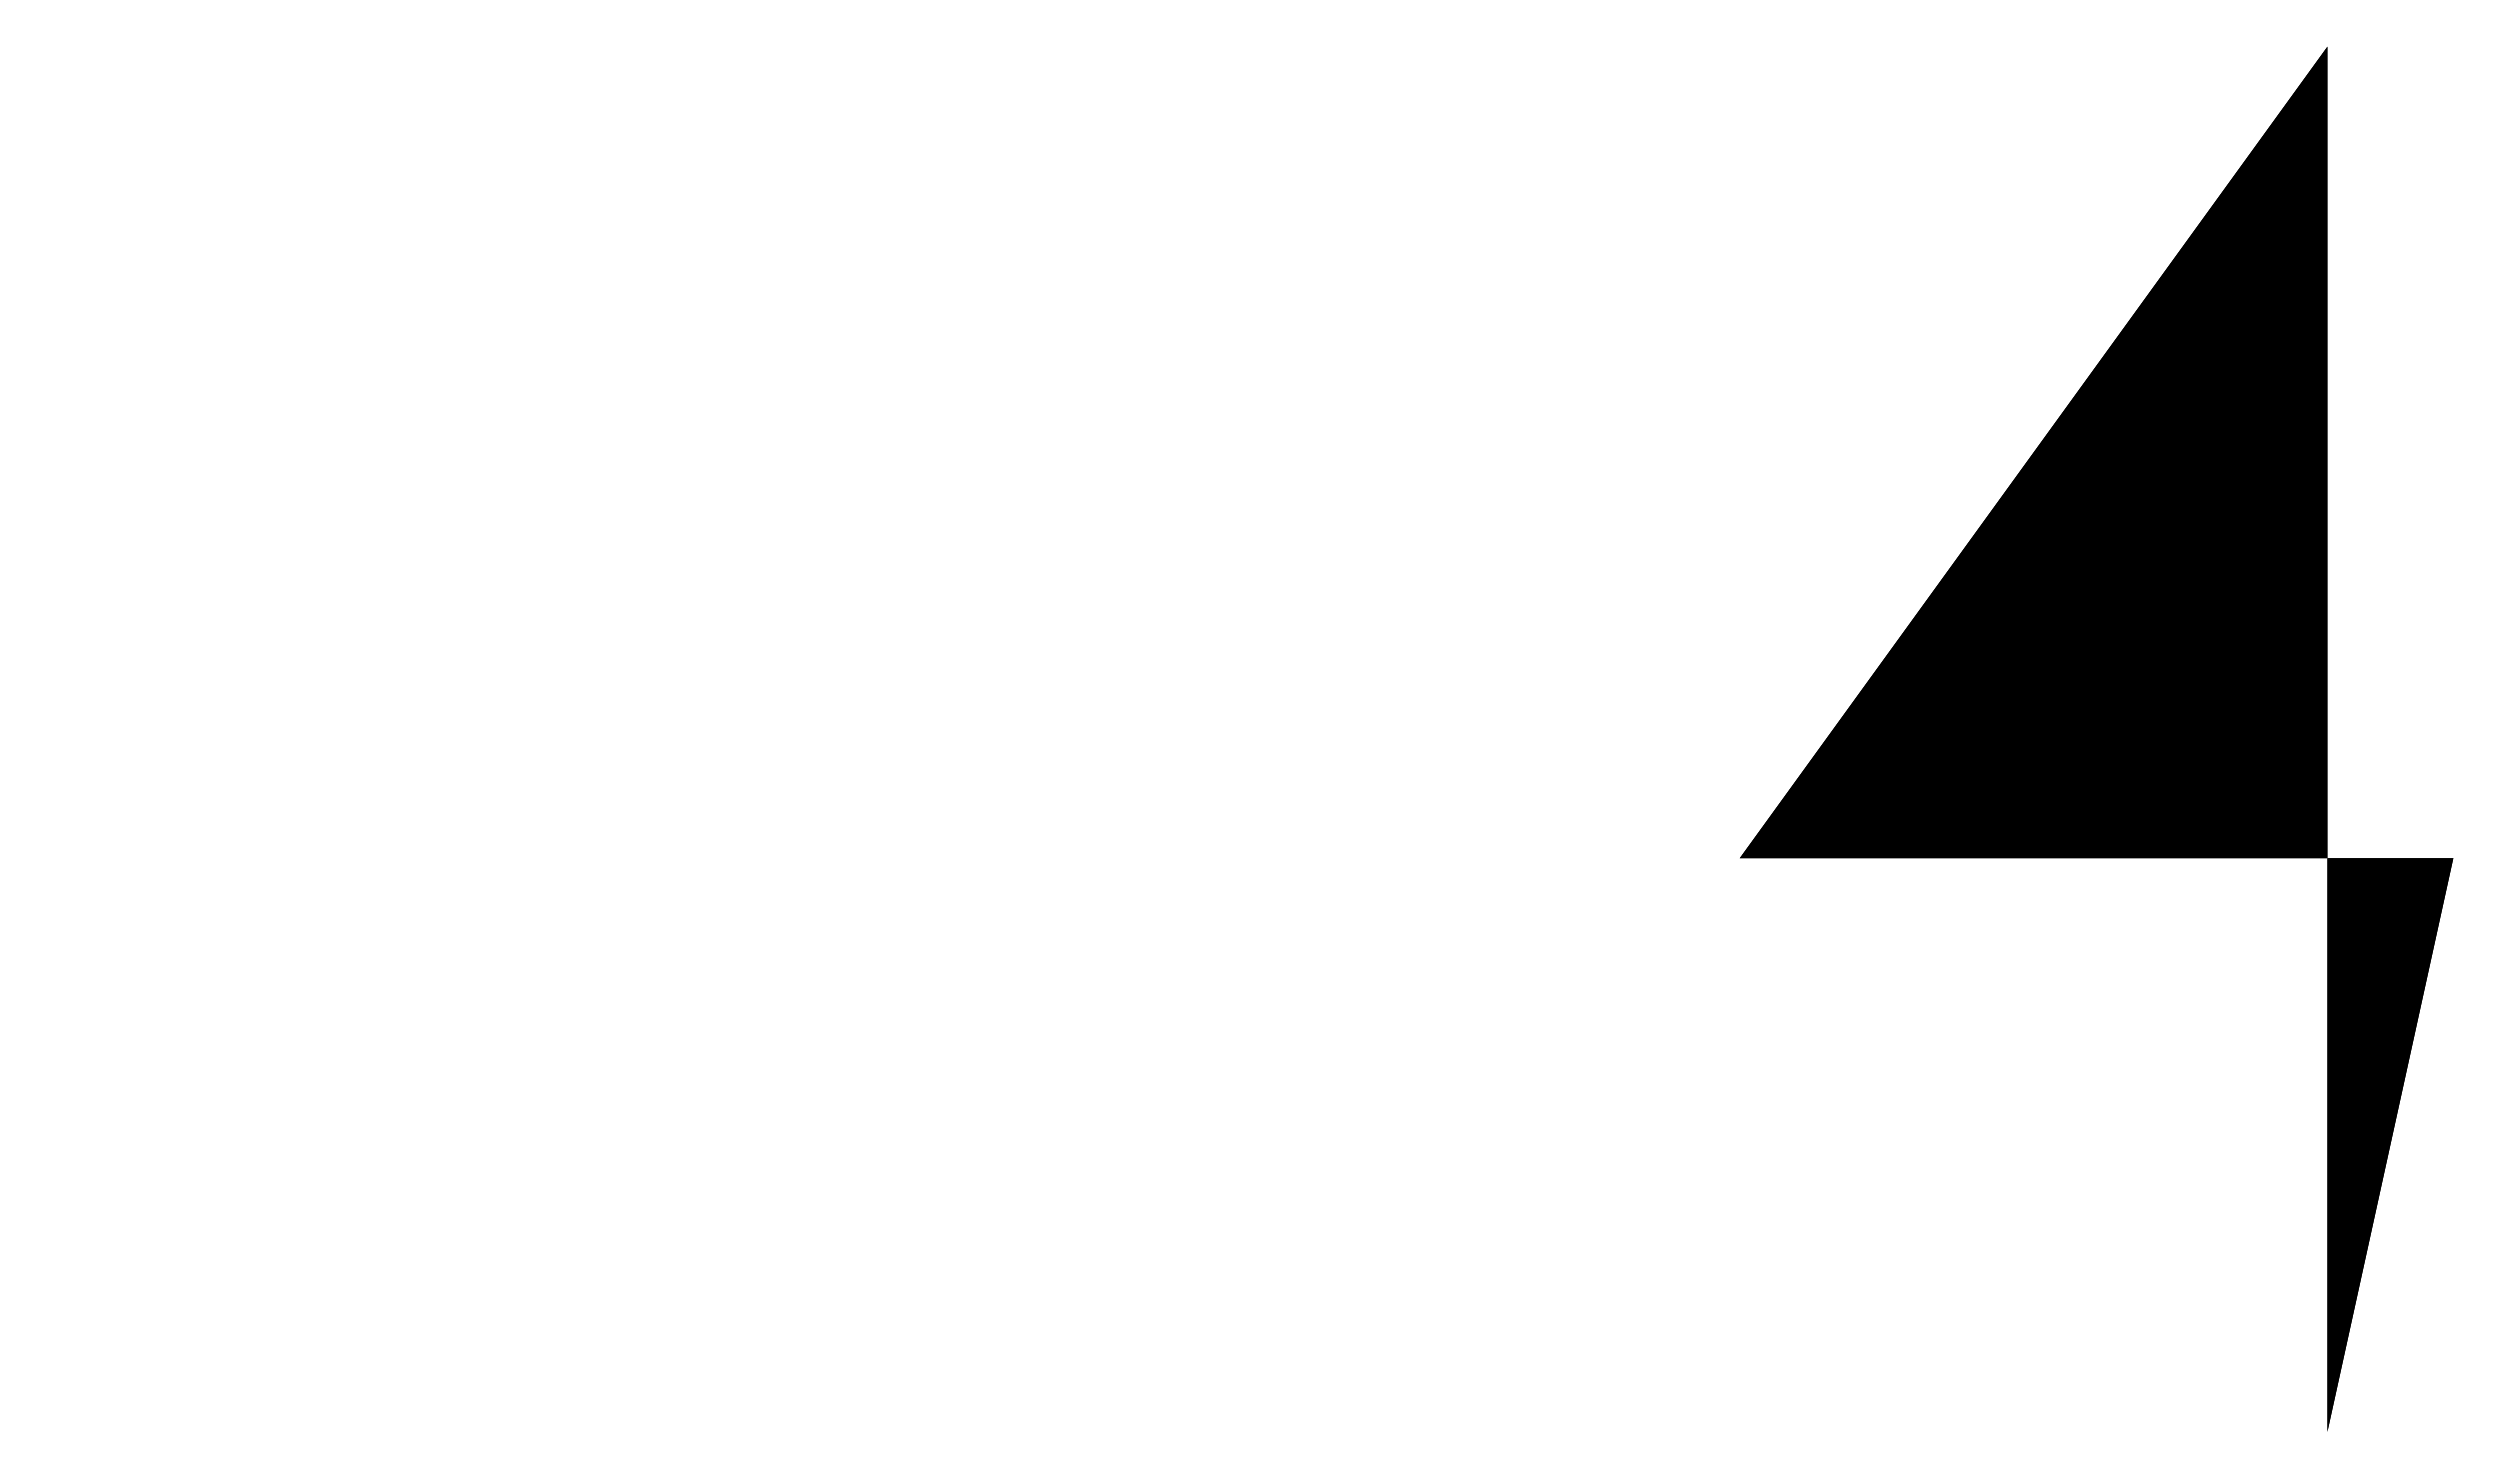
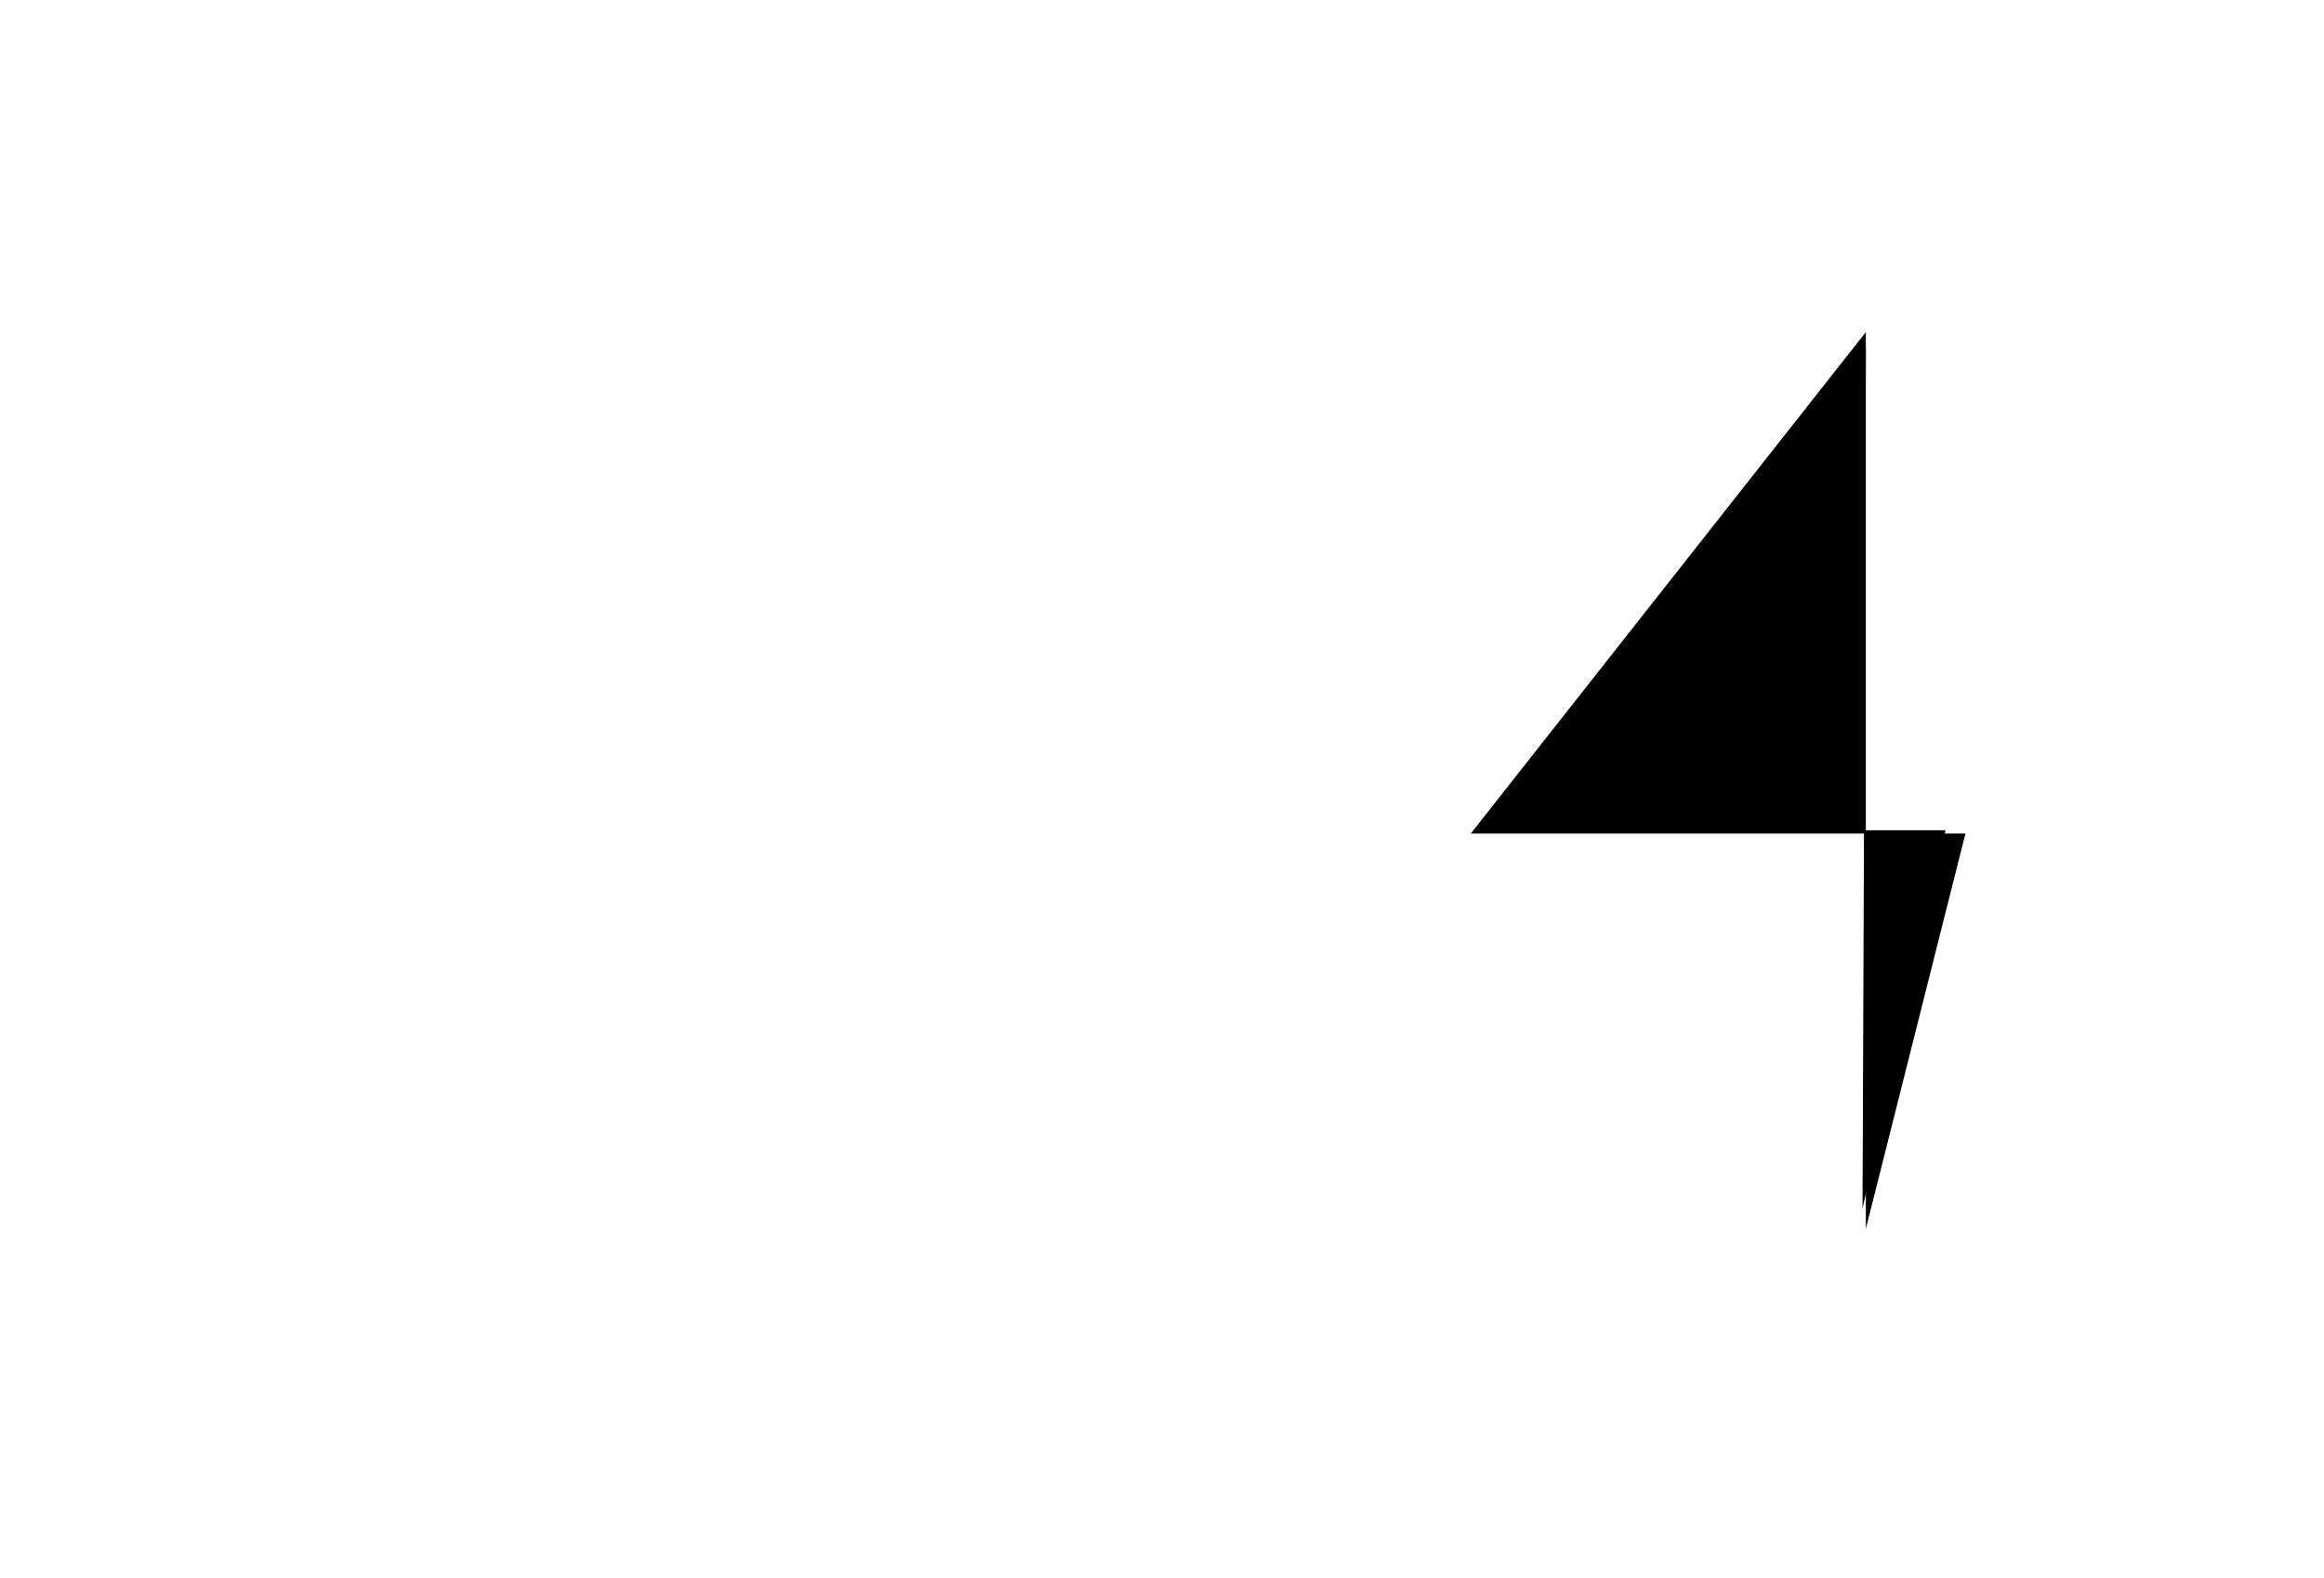
- <svg xmlns="http://www.w3.org/2000/svg" version="1.2" baseProfile="tiny" xml:space="preserve" style="shape-rendering:geometricPrecision; fill-rule:evenodd;" width="5.36mm" height="3.17mm" viewBox="-0.1 -0.34 5.36 3.17">
-   <rect class="symbolBox layout" fill="none" x="-0.1" y="2.83" height="3.17" width="5.36" />
-   <rect class="svgBox layout" fill="none" x="-0.1" y="-0.34" height="3.17" width="5.36" />
-   <path d=" M 4.89,2.73 L 4.89,-0.24 L 3.63,1.5 L 5.16,1.5" class="sl f0 sDEPDW" style="stroke-width:0.064;" />
-   <path d=" M 4.89,2.73 L 4.89,-0.24 L 3.63,1.5 L 5.16,1.5" class="sl f0 sSNDG2" style="stroke-width:0.064;" />
+ <svg xmlns="http://www.w3.org/2000/svg" version="1.2" baseProfile="tiny" xml:space="preserve" style="shape-rendering:geometricPrecision; fill-rule:evenodd;" width="7.00mm" height="4.75mm" viewBox="-1.0 -1.57 7.00 4.75">
+   <circle class="pivotPoint layout" fill="none" cx="0.00" cy="0.00" r="0.1" />
+   <rect class="symbolBox layout" fill="none" x="-1.0" y="-1.57" height="4.75" width="7.00" />
+   <rect class="svgBox layout" fill="none" x="-1.0" y="-1.57" height="4.75" width="7.00" />
+   <path d=" M 4.62,2.13 L 4.62,-0.57 L 3.43,0.94 L 4.92,0.94" class="sl f0 sDEPDW" style="stroke-width:0.96;" />
+   <path d=" M 4.61,2.07 L 4.62,-0.52 L 3.5,0.93 L 4.86,0.93" class="sl f0 sSNDG2" style="stroke-width:0.32;" />
</svg>
